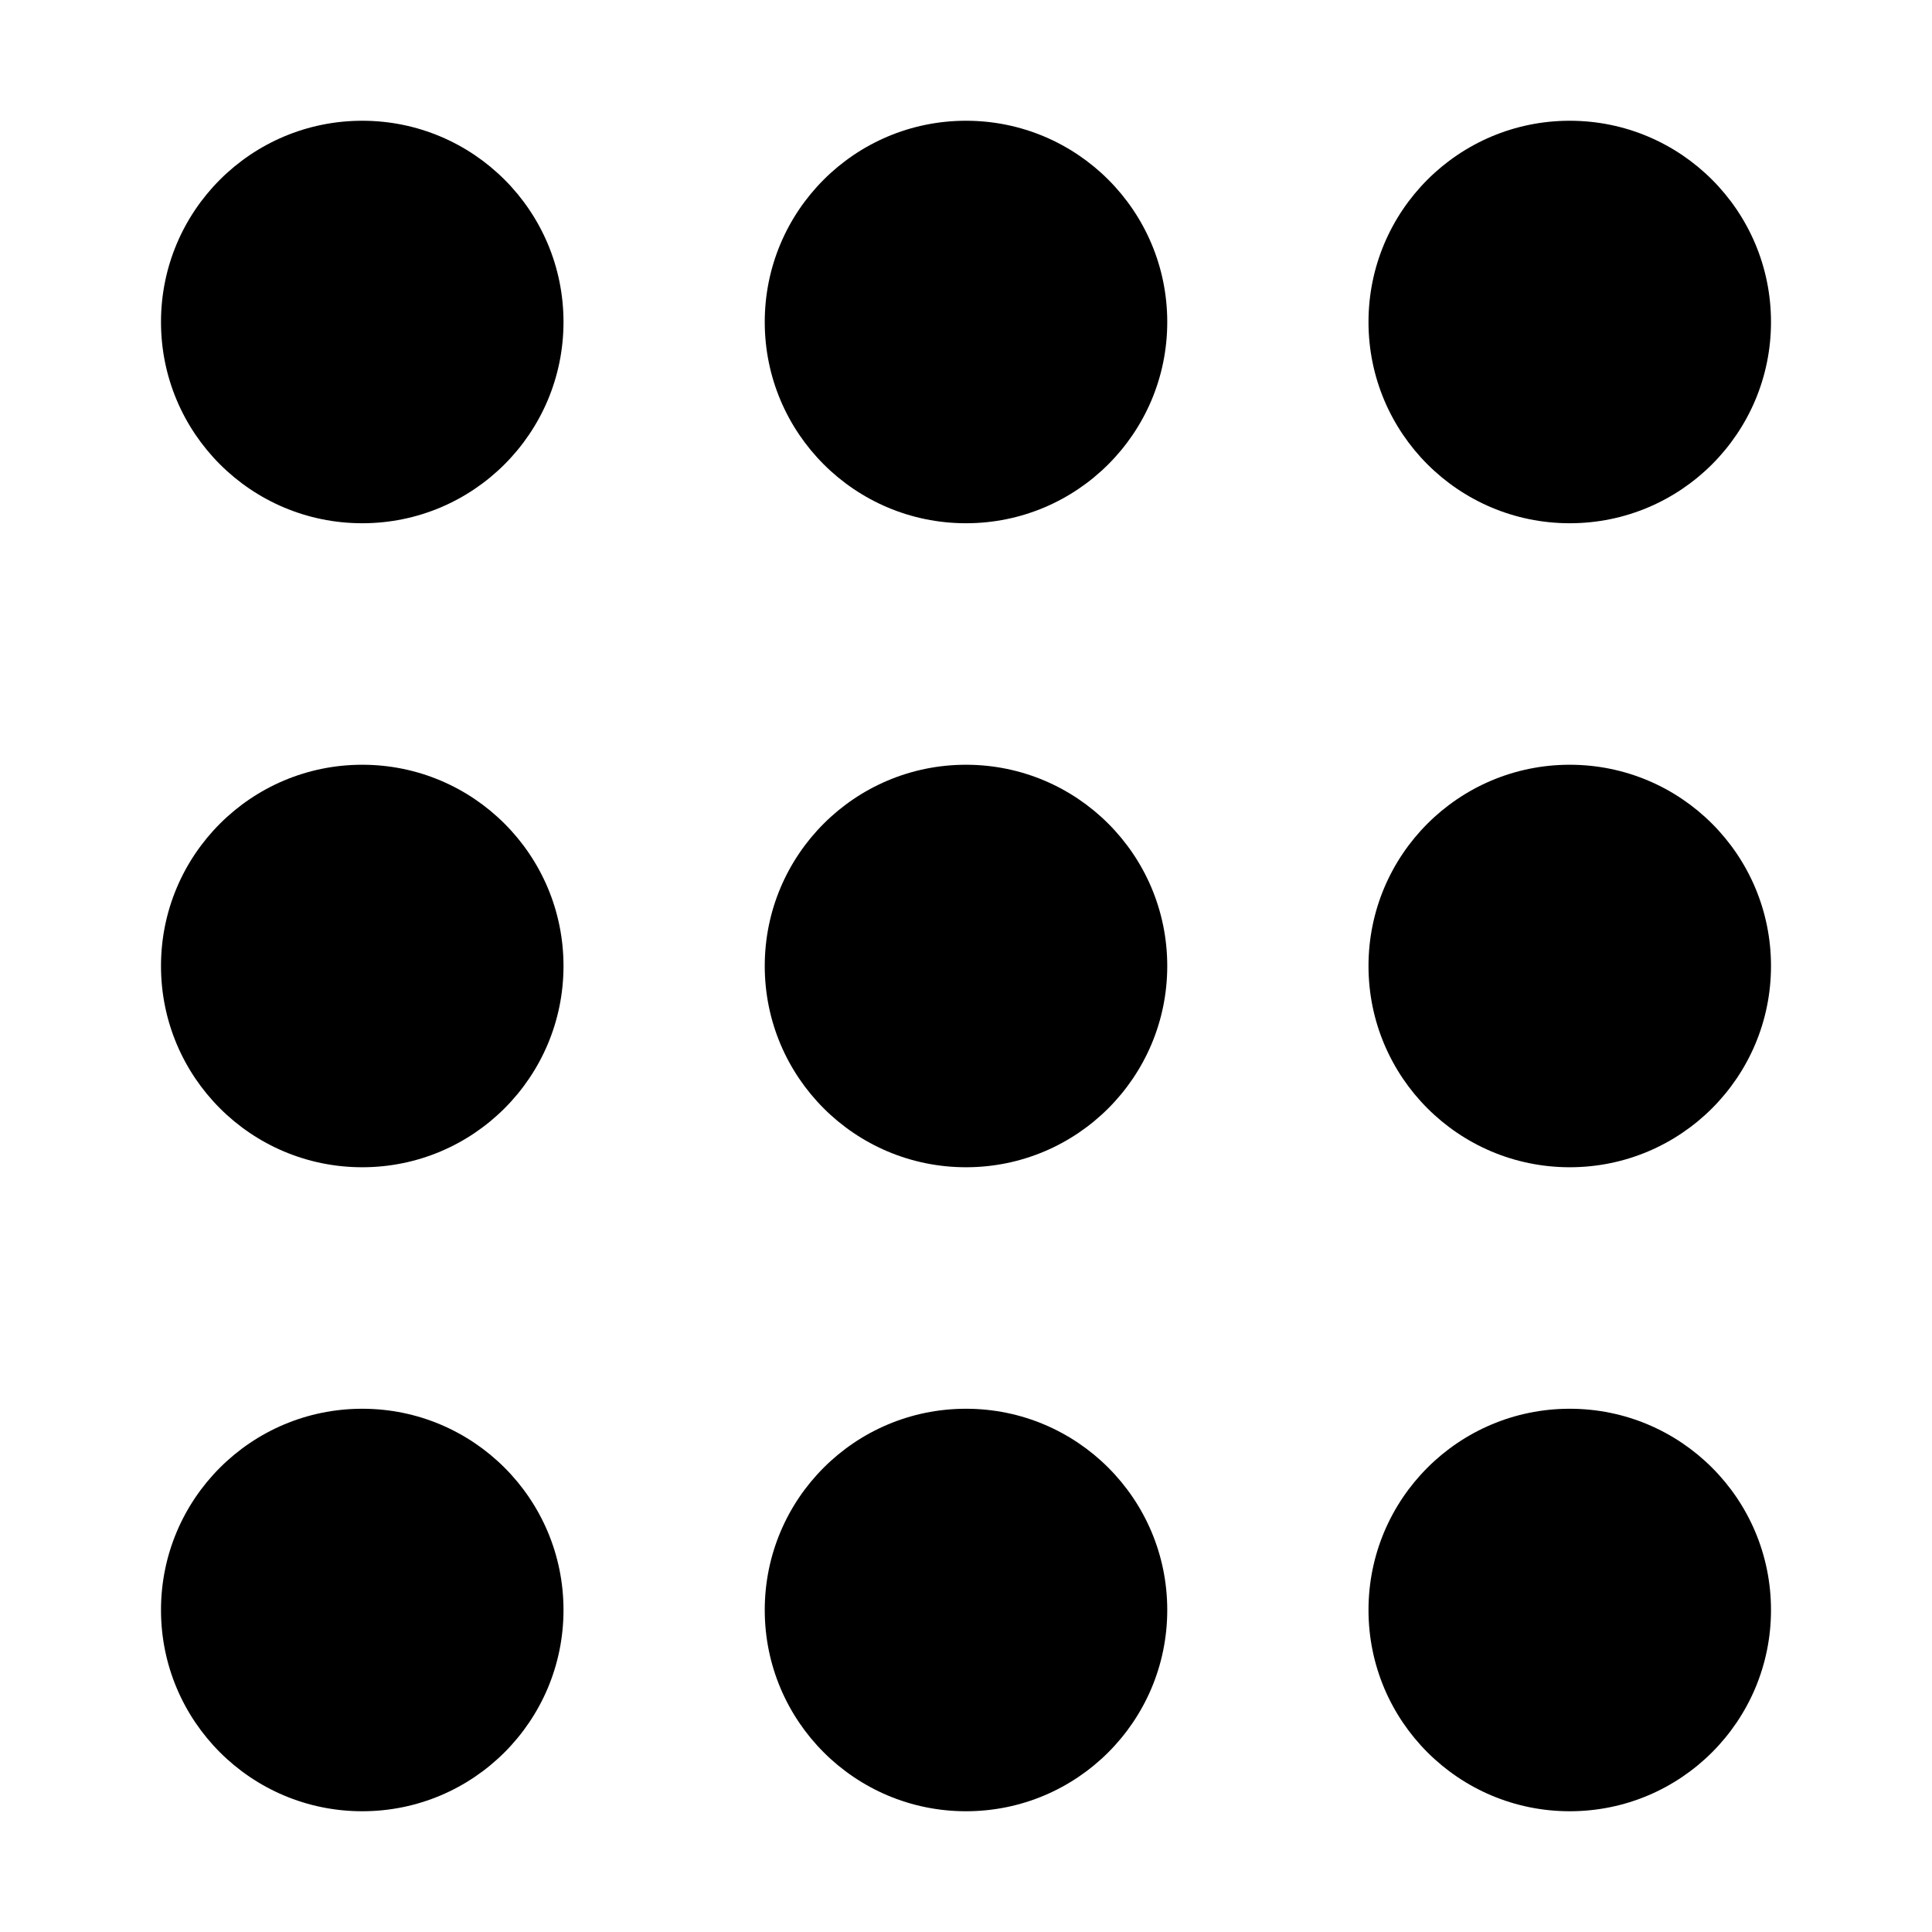
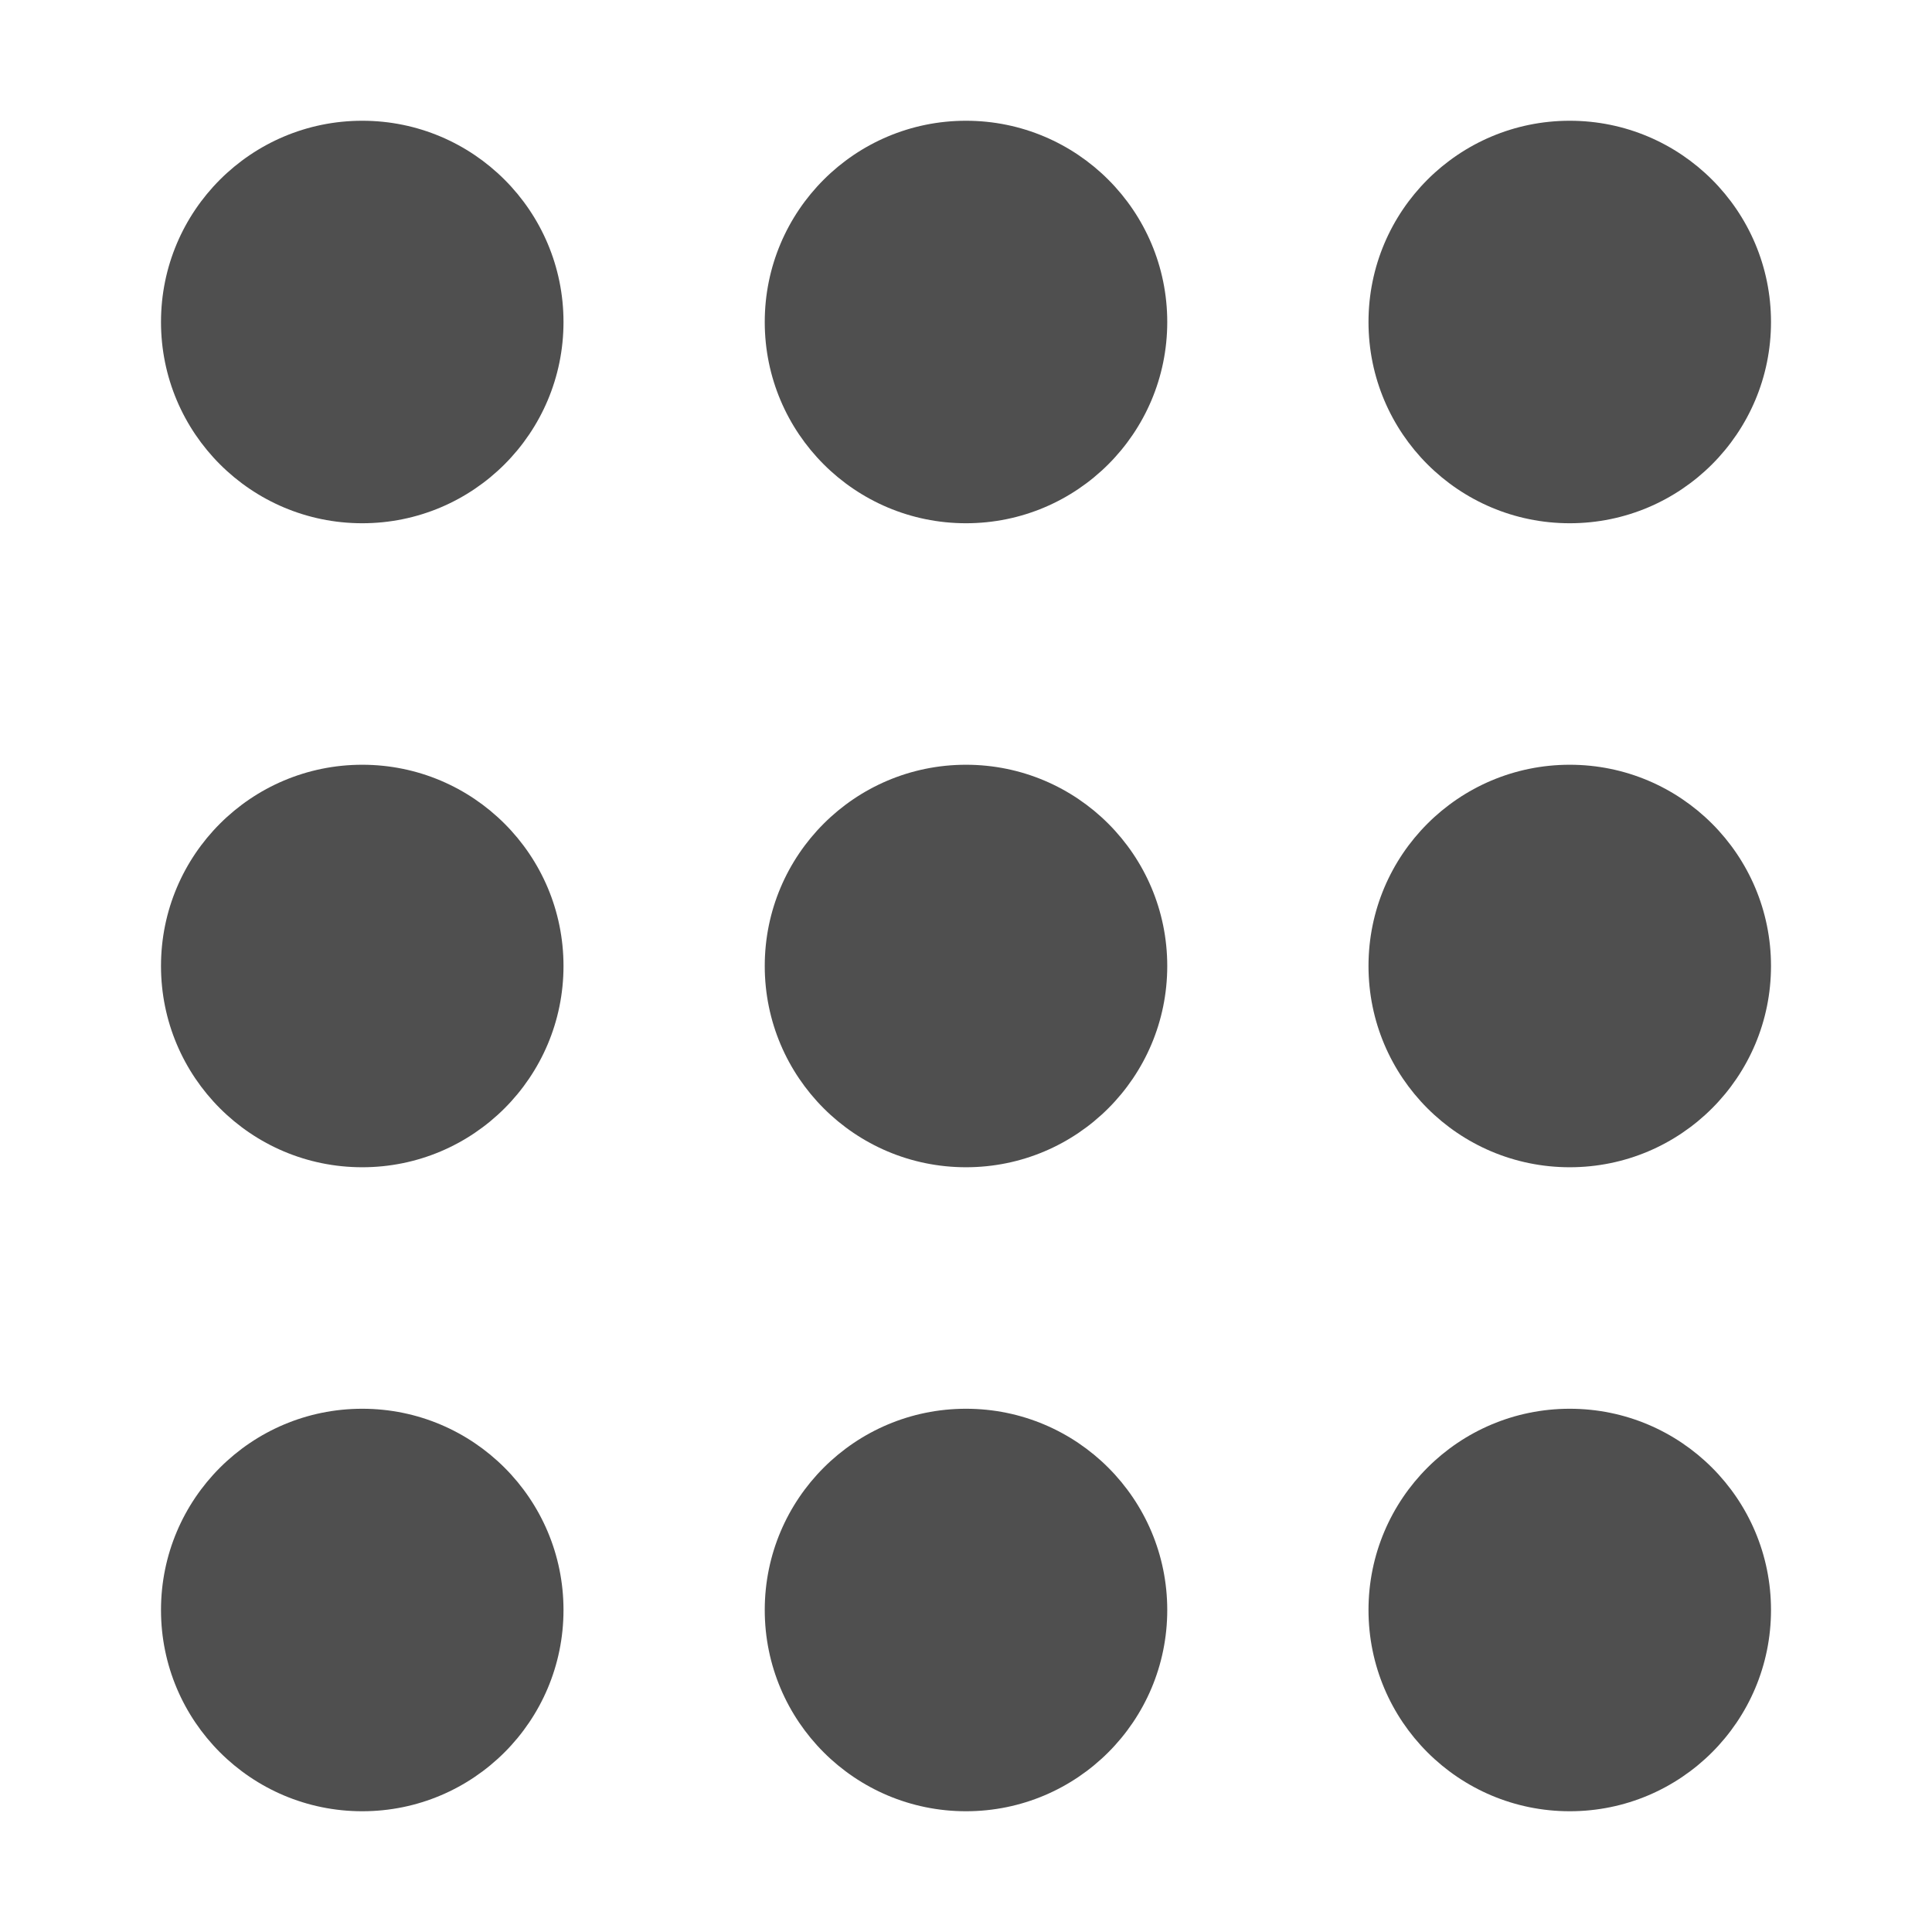
<svg xmlns="http://www.w3.org/2000/svg" width="800px" height="800px" viewBox="0 0 24 24" fill="none">
-   <path d="M7 4C7 5.381 5.881 6.5 4.5 6.5C3.119 6.5 2 5.381 2 4C2 2.619 3.119 1.5 4.5 1.5C5.881 1.5 7 2.619 7 4Z" fill="#000000" />
-   <path d="M14.5 4C14.5 5.381 13.381 6.5 12 6.5C10.619 6.5 9.5 5.381 9.5 4C9.5 2.619 10.619 1.5 12 1.5C13.381 1.5 14.5 2.619 14.5 4Z" fill="#000000" />
-   <path d="M19.5 6.5C20.881 6.5 22 5.381 22 4C22 2.619 20.881 1.5 19.5 1.5C18.119 1.5 17 2.619 17 4C17 5.381 18.119 6.5 19.5 6.5Z" fill="#000000" />
-   <path d="M7 12C7 13.381 5.881 14.5 4.5 14.5C3.119 14.5 2 13.381 2 12C2 10.619 3.119 9.5 4.5 9.5C5.881 9.5 7 10.619 7 12Z" fill="#000000" />
-   <path d="M12 14.5C13.381 14.5 14.5 13.381 14.5 12C14.5 10.619 13.381 9.5 12 9.5C10.619 9.5 9.5 10.619 9.5 12C9.5 13.381 10.619 14.5 12 14.5Z" fill="#000000" />
-   <path d="M22 12C22 13.381 20.881 14.5 19.5 14.5C18.119 14.5 17 13.381 17 12C17 10.619 18.119 9.5 19.5 9.5C20.881 9.5 22 10.619 22 12Z" fill="#000000" />
-   <path d="M4.5 22.5C5.881 22.5 7 21.381 7 20C7 18.619 5.881 17.5 4.5 17.5C3.119 17.5 2 18.619 2 20C2 21.381 3.119 22.5 4.5 22.5Z" fill="#000000" />
-   <path d="M14.5 20C14.5 21.381 13.381 22.5 12 22.5C10.619 22.5 9.5 21.381 9.5 20C9.5 18.619 10.619 17.5 12 17.5C13.381 17.5 14.5 18.619 14.5 20Z" fill="#000000" />
-   <path d="M19.5 22.5C20.881 22.5 22 21.381 22 20C22 18.619 20.881 17.5 19.5 17.5C18.119 17.5 17 18.619 17 20C17 21.381 18.119 22.5 19.5 22.5Z" fill="#000000" />
+   <path d="M7 4C7 5.381 5.881 6.5 4.5 6.5C3.119 6.5 2 5.381 2 4C2 2.619 3.119 1.5 4.5 1.5C5.881 1.5 7 2.619 7 4Z" fill="rgb(79, 79, 79)" />
+   <path d="M14.5 4C14.5 5.381 13.381 6.5 12 6.5C10.619 6.5 9.5 5.381 9.5 4C9.5 2.619 10.619 1.5 12 1.5C13.381 1.5 14.5 2.619 14.5 4Z" fill="rgb(79, 79, 79)" />
+   <path d="M19.5 6.5C20.881 6.5 22 5.381 22 4C22 2.619 20.881 1.5 19.5 1.5C18.119 1.5 17 2.619 17 4C17 5.381 18.119 6.5 19.5 6.5Z" fill="rgb(79, 79, 79)" />
+   <path d="M7 12C7 13.381 5.881 14.5 4.5 14.5C3.119 14.5 2 13.381 2 12C2 10.619 3.119 9.5 4.5 9.5C5.881 9.5 7 10.619 7 12Z" fill="rgb(79, 79, 79)" />
+   <path d="M12 14.5C13.381 14.5 14.5 13.381 14.5 12C14.5 10.619 13.381 9.5 12 9.5C10.619 9.5 9.5 10.619 9.5 12C9.5 13.381 10.619 14.5 12 14.5Z" fill="rgb(79, 79, 79)" />
+   <path d="M22 12C22 13.381 20.881 14.5 19.5 14.5C18.119 14.5 17 13.381 17 12C17 10.619 18.119 9.5 19.5 9.5C20.881 9.5 22 10.619 22 12Z" fill="rgb(79, 79, 79)" />
+   <path d="M4.5 22.5C5.881 22.5 7 21.381 7 20C7 18.619 5.881 17.5 4.5 17.5C3.119 17.5 2 18.619 2 20C2 21.381 3.119 22.5 4.5 22.5Z" fill="rgb(79, 79, 79)" />
+   <path d="M14.5 20C14.5 21.381 13.381 22.5 12 22.5C10.619 22.5 9.5 21.381 9.5 20C9.5 18.619 10.619 17.5 12 17.5C13.381 17.5 14.5 18.619 14.5 20Z" fill="rgb(79, 79, 79)" />
+   <path d="M19.5 22.5C20.881 22.5 22 21.381 22 20C22 18.619 20.881 17.5 19.5 17.5C18.119 17.5 17 18.619 17 20C17 21.381 18.119 22.5 19.5 22.5Z" fill="rgb(79, 79, 79)" />
</svg>
